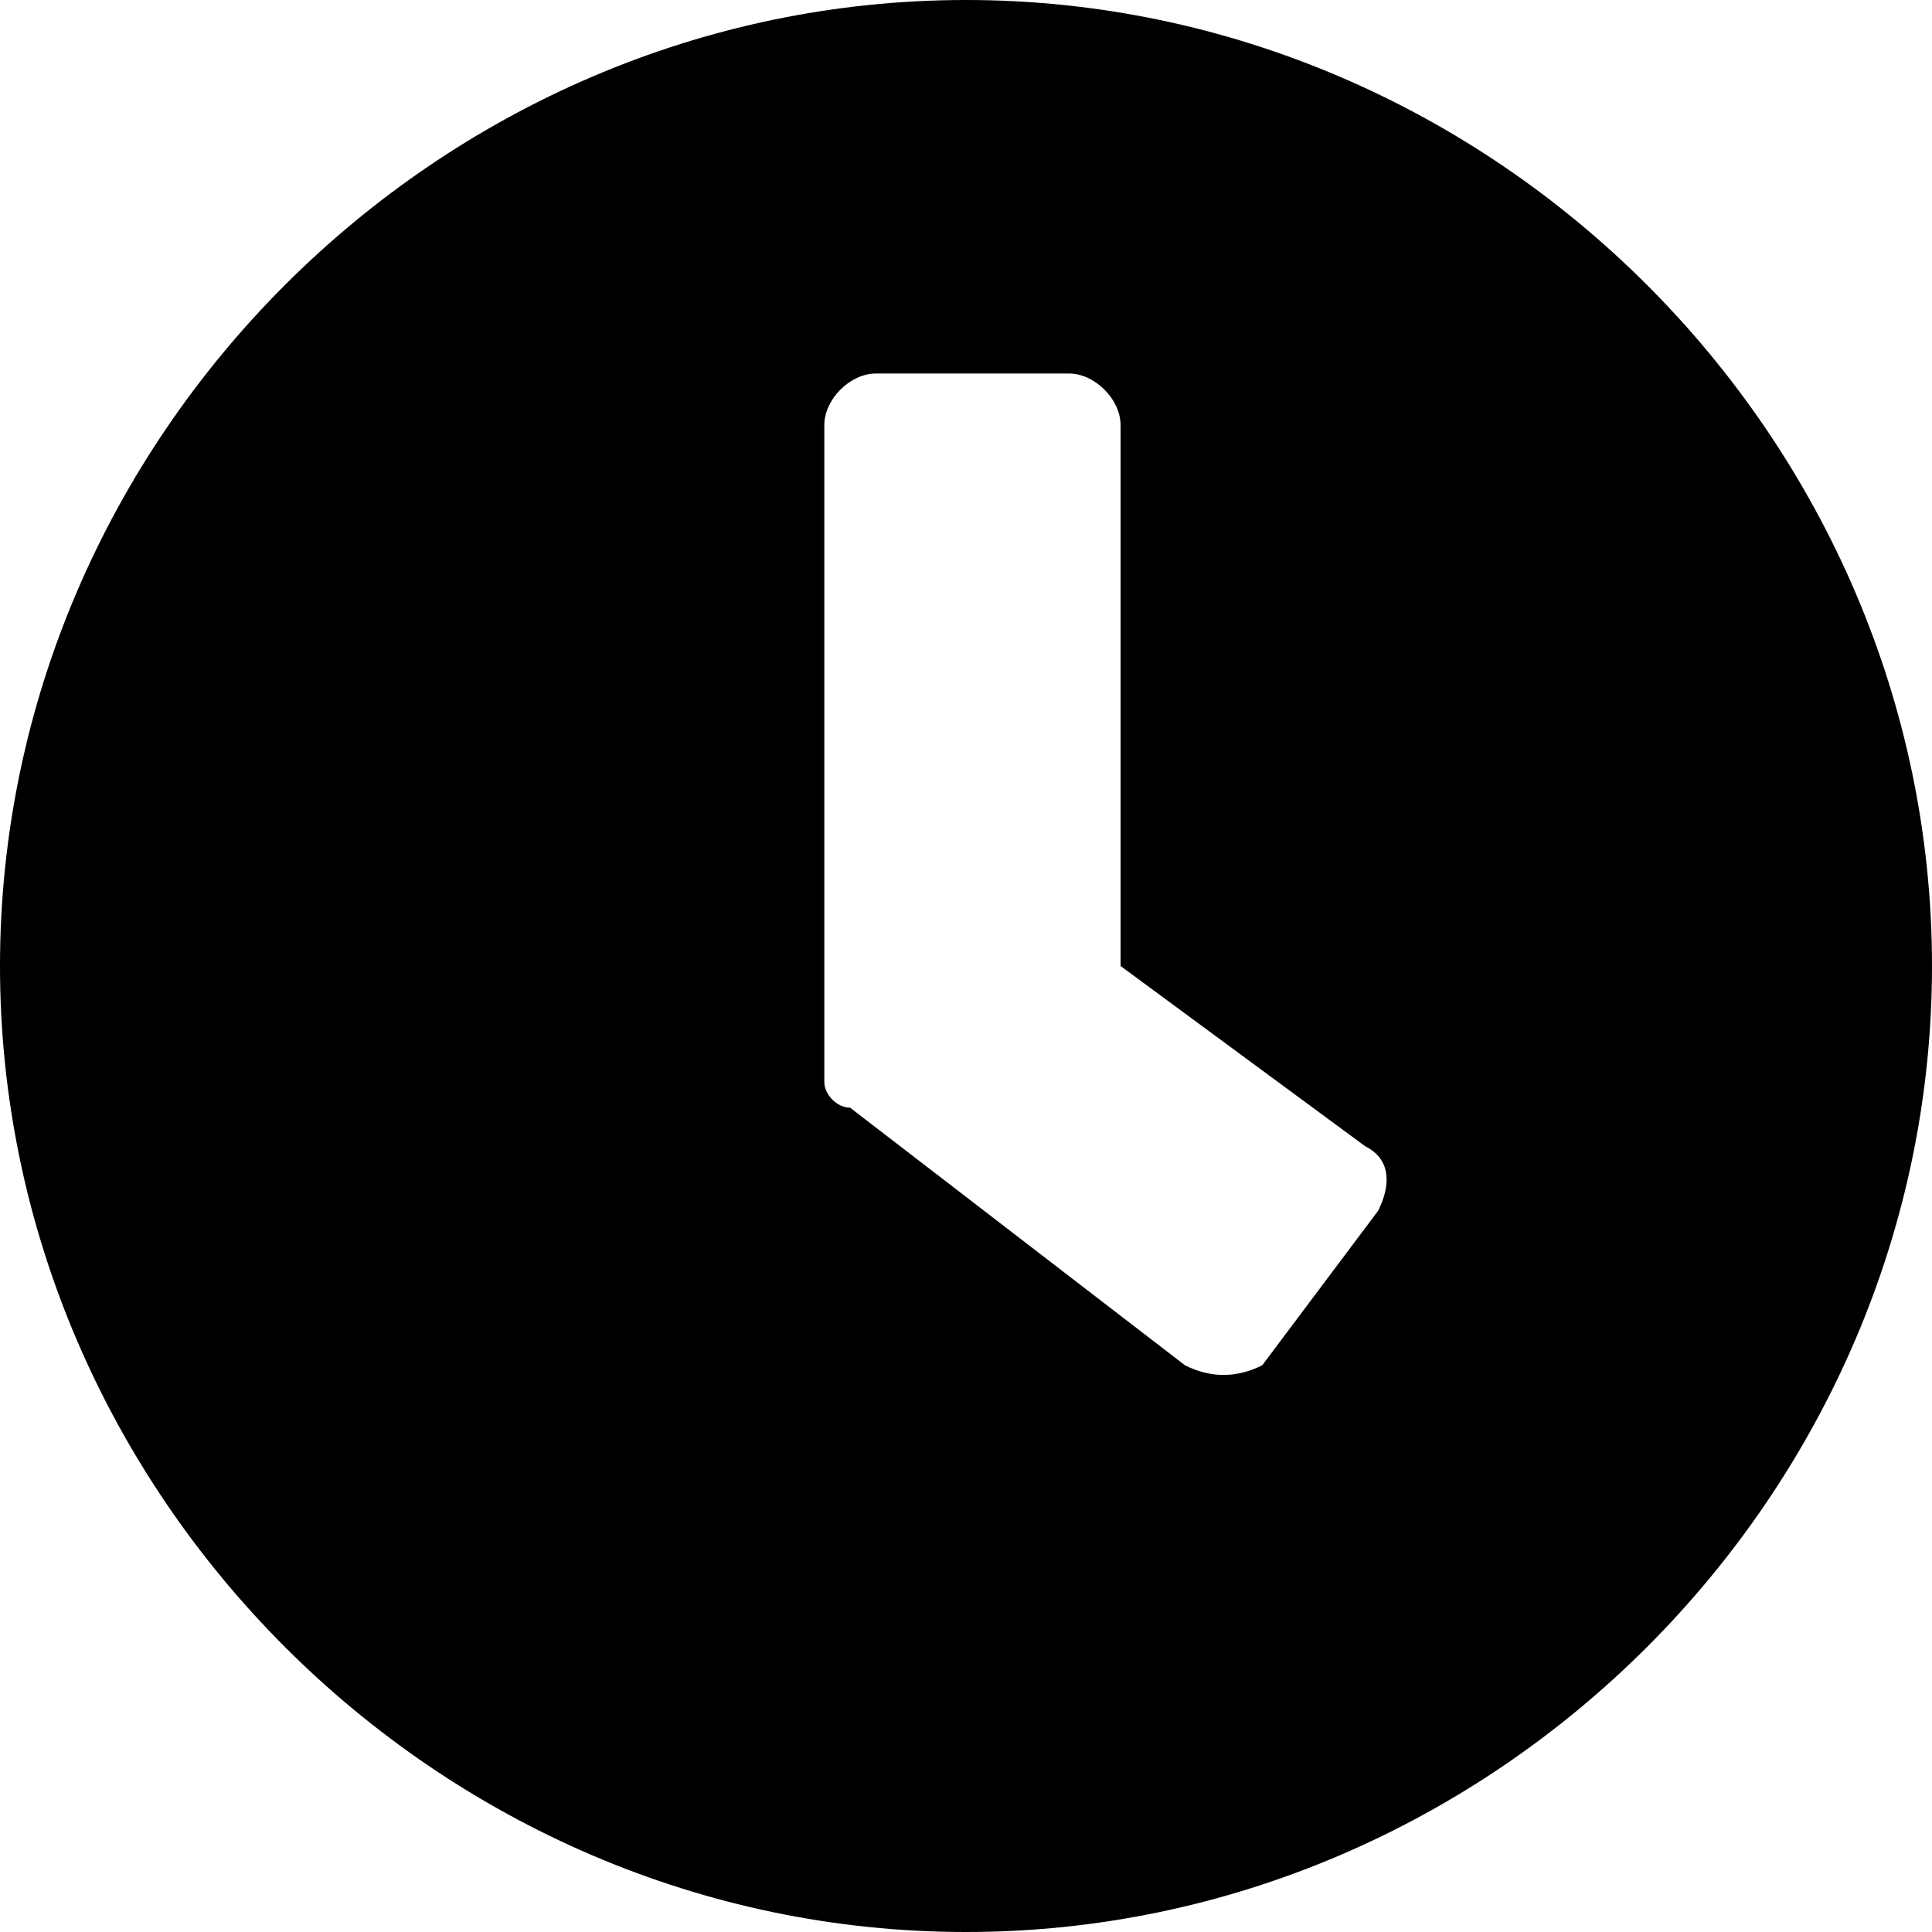
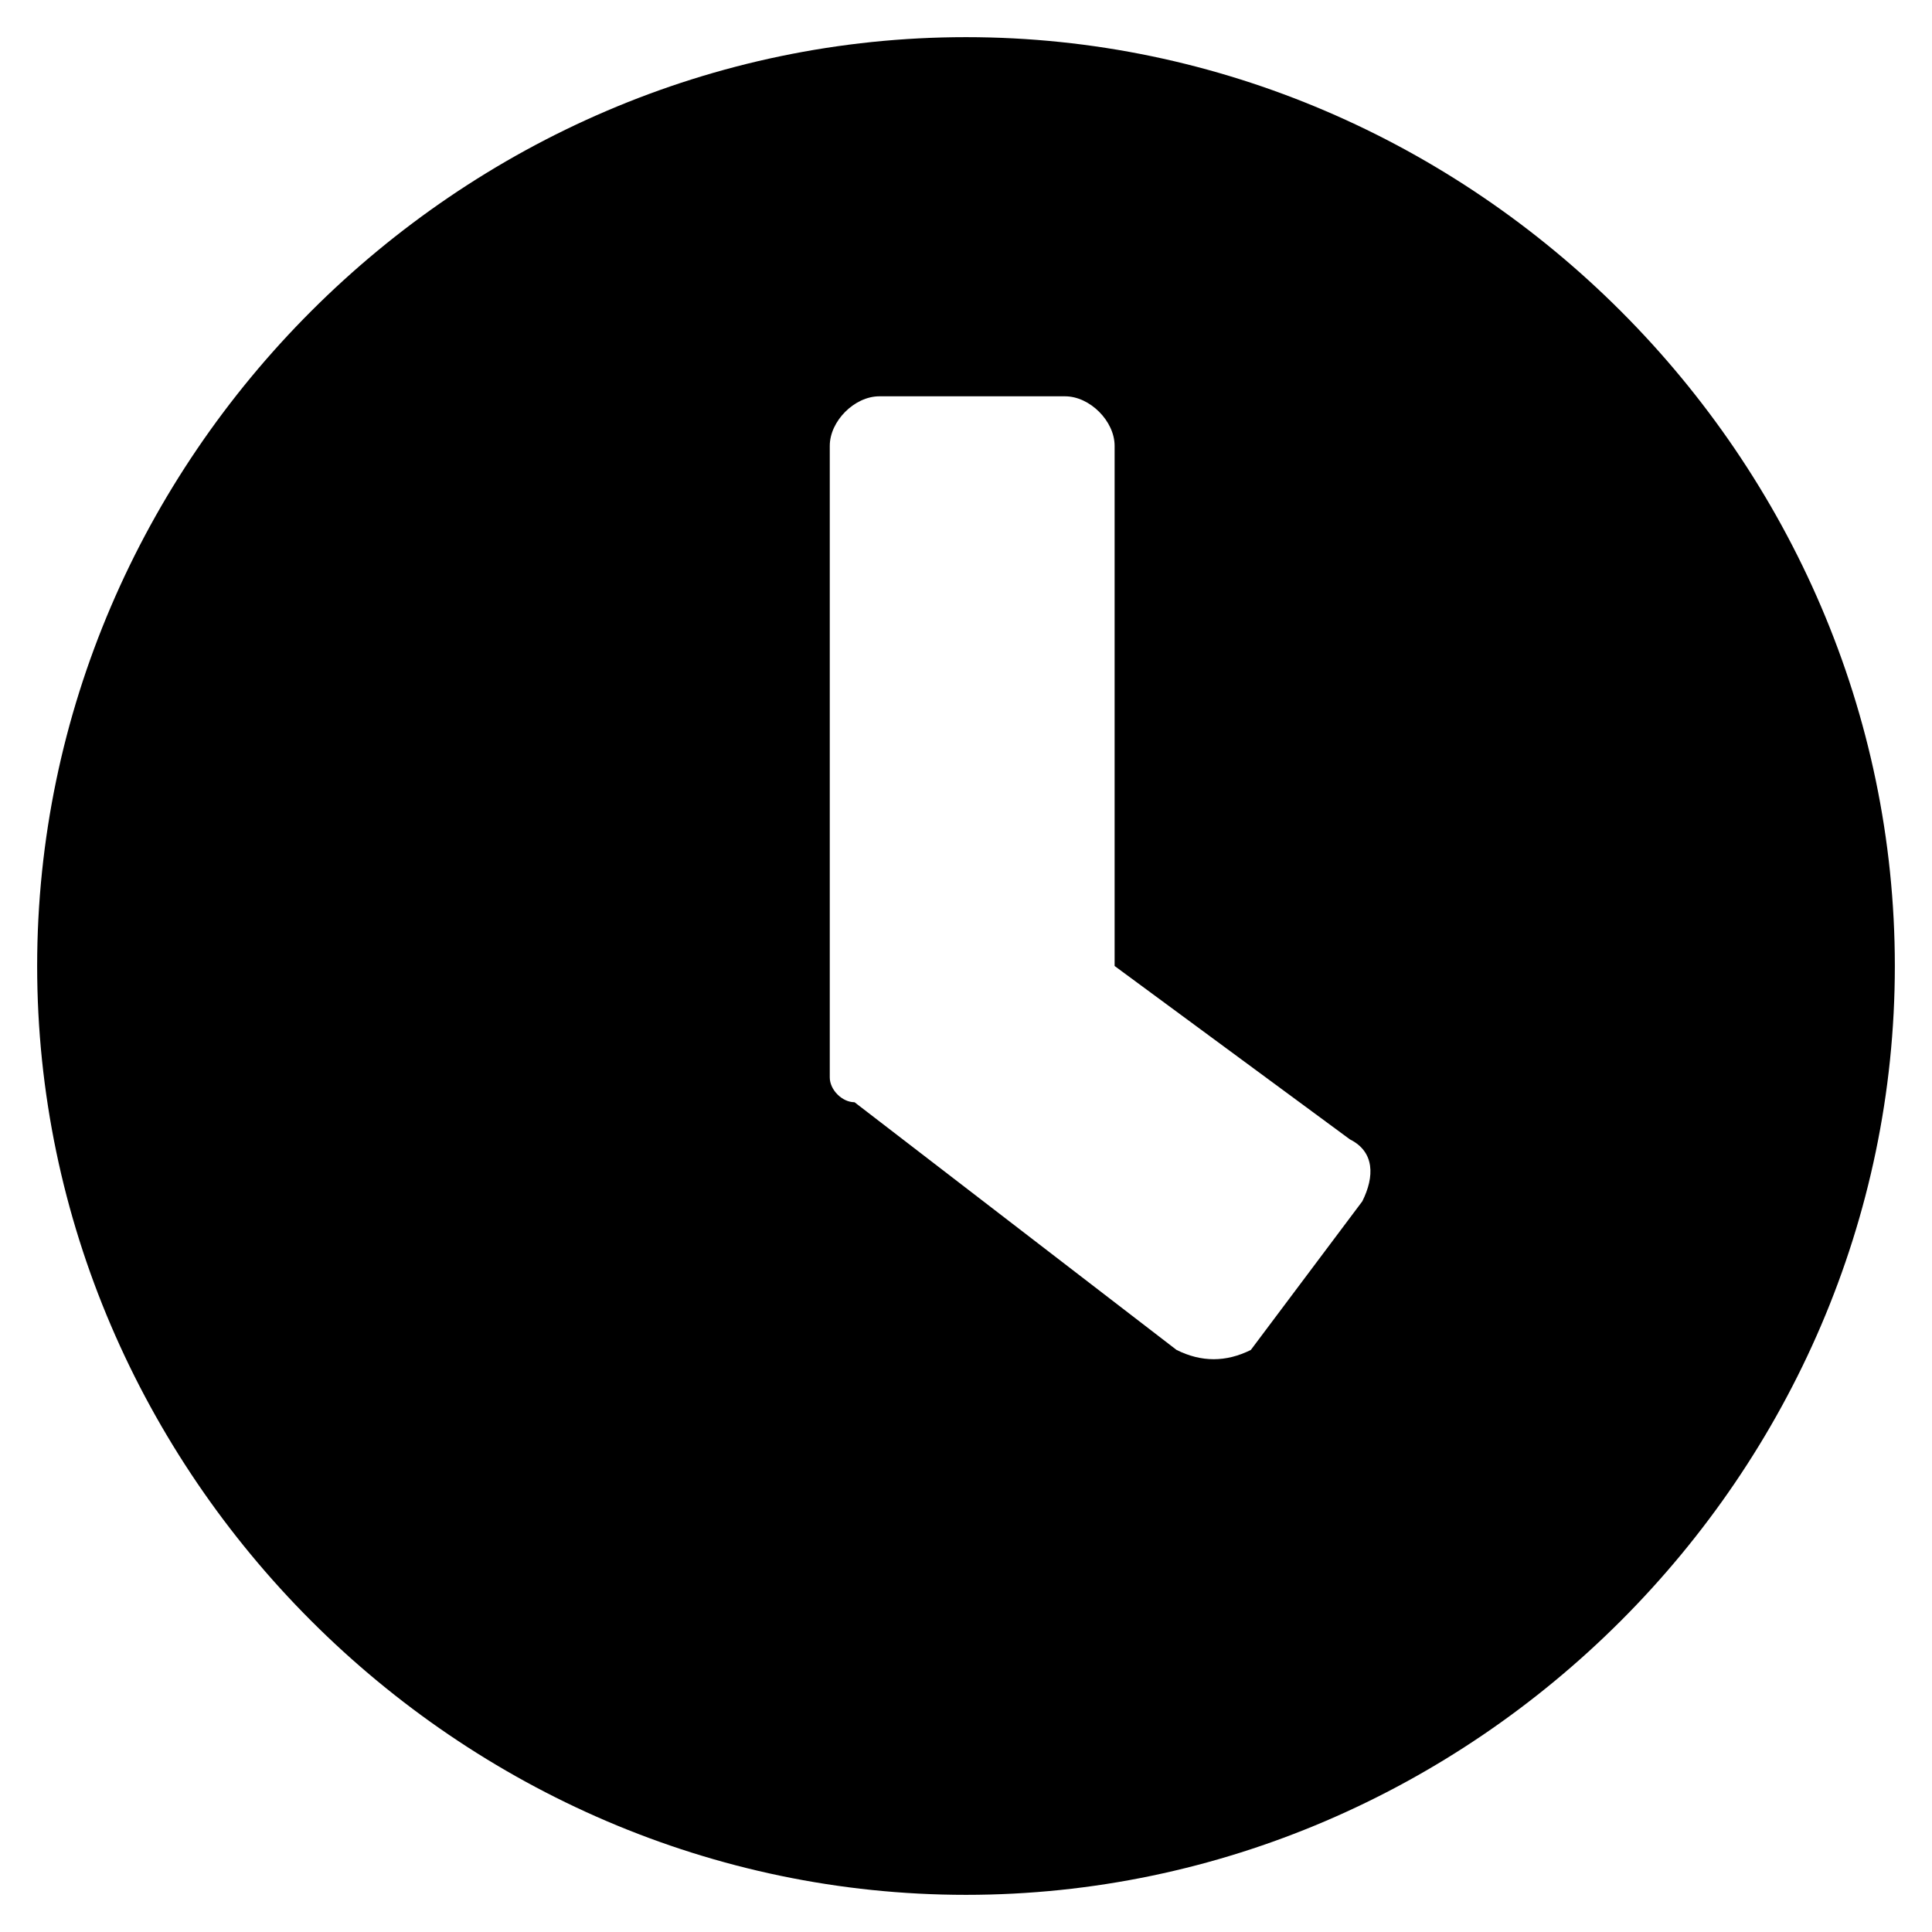
- <svg xmlns="http://www.w3.org/2000/svg" version="1.1" id="Layer_1" x="0px" y="0px" viewBox="0 0 15 15" style="enable-background:new 0 0 15 15;" xml:space="preserve">
-   <path d="M7.5,0C3.4,0,0,3.4,0,7.5S3.4,15,7.5,15S15,11.6,15,7.5S11.6,0,7.5,0z M9.2,10.6L6.6,8.6C6.5,8.6,6.4,8.5,6.4,8.4V3.3  c0-0.2,0.2-0.4,0.4-0.4h1.5c0.2,0,0.4,0.2,0.4,0.4v4.2l1.9,1.4c0.2,0.1,0.2,0.3,0.1,0.5l-0.9,1.2C9.6,10.7,9.4,10.7,9.2,10.6  L9.2,10.6z" />
+ <svg xmlns="http://www.w3.org/2000/svg" version="1.1" id="Layer_1" x="0px" y="0px" viewBox="0 0 15.6 15.6" style="enable-background:new 0 0 15.6 15.6;" xml:space="preserve">
+   <path d="M7.8,0.3c-4.1,0-7.5,3.4-7.5,7.5s3.4,7.5,7.5,7.5s7.5-3.4,7.5-7.5S11.9,0.3,7.8,0.3z M9.5,10.9l-2.6-2  c-0.1,0-0.2-0.1-0.2-0.2V3.6c0-0.2,0.2-0.4,0.4-0.4h1.5C8.8,3.2,9,3.4,9,3.6v4.2l1.9,1.4c0.2,0.1,0.2,0.3,0.1,0.5l-0.9,1.2  C9.9,11,9.7,11,9.5,10.9L9.5,10.9z" />
</svg>
